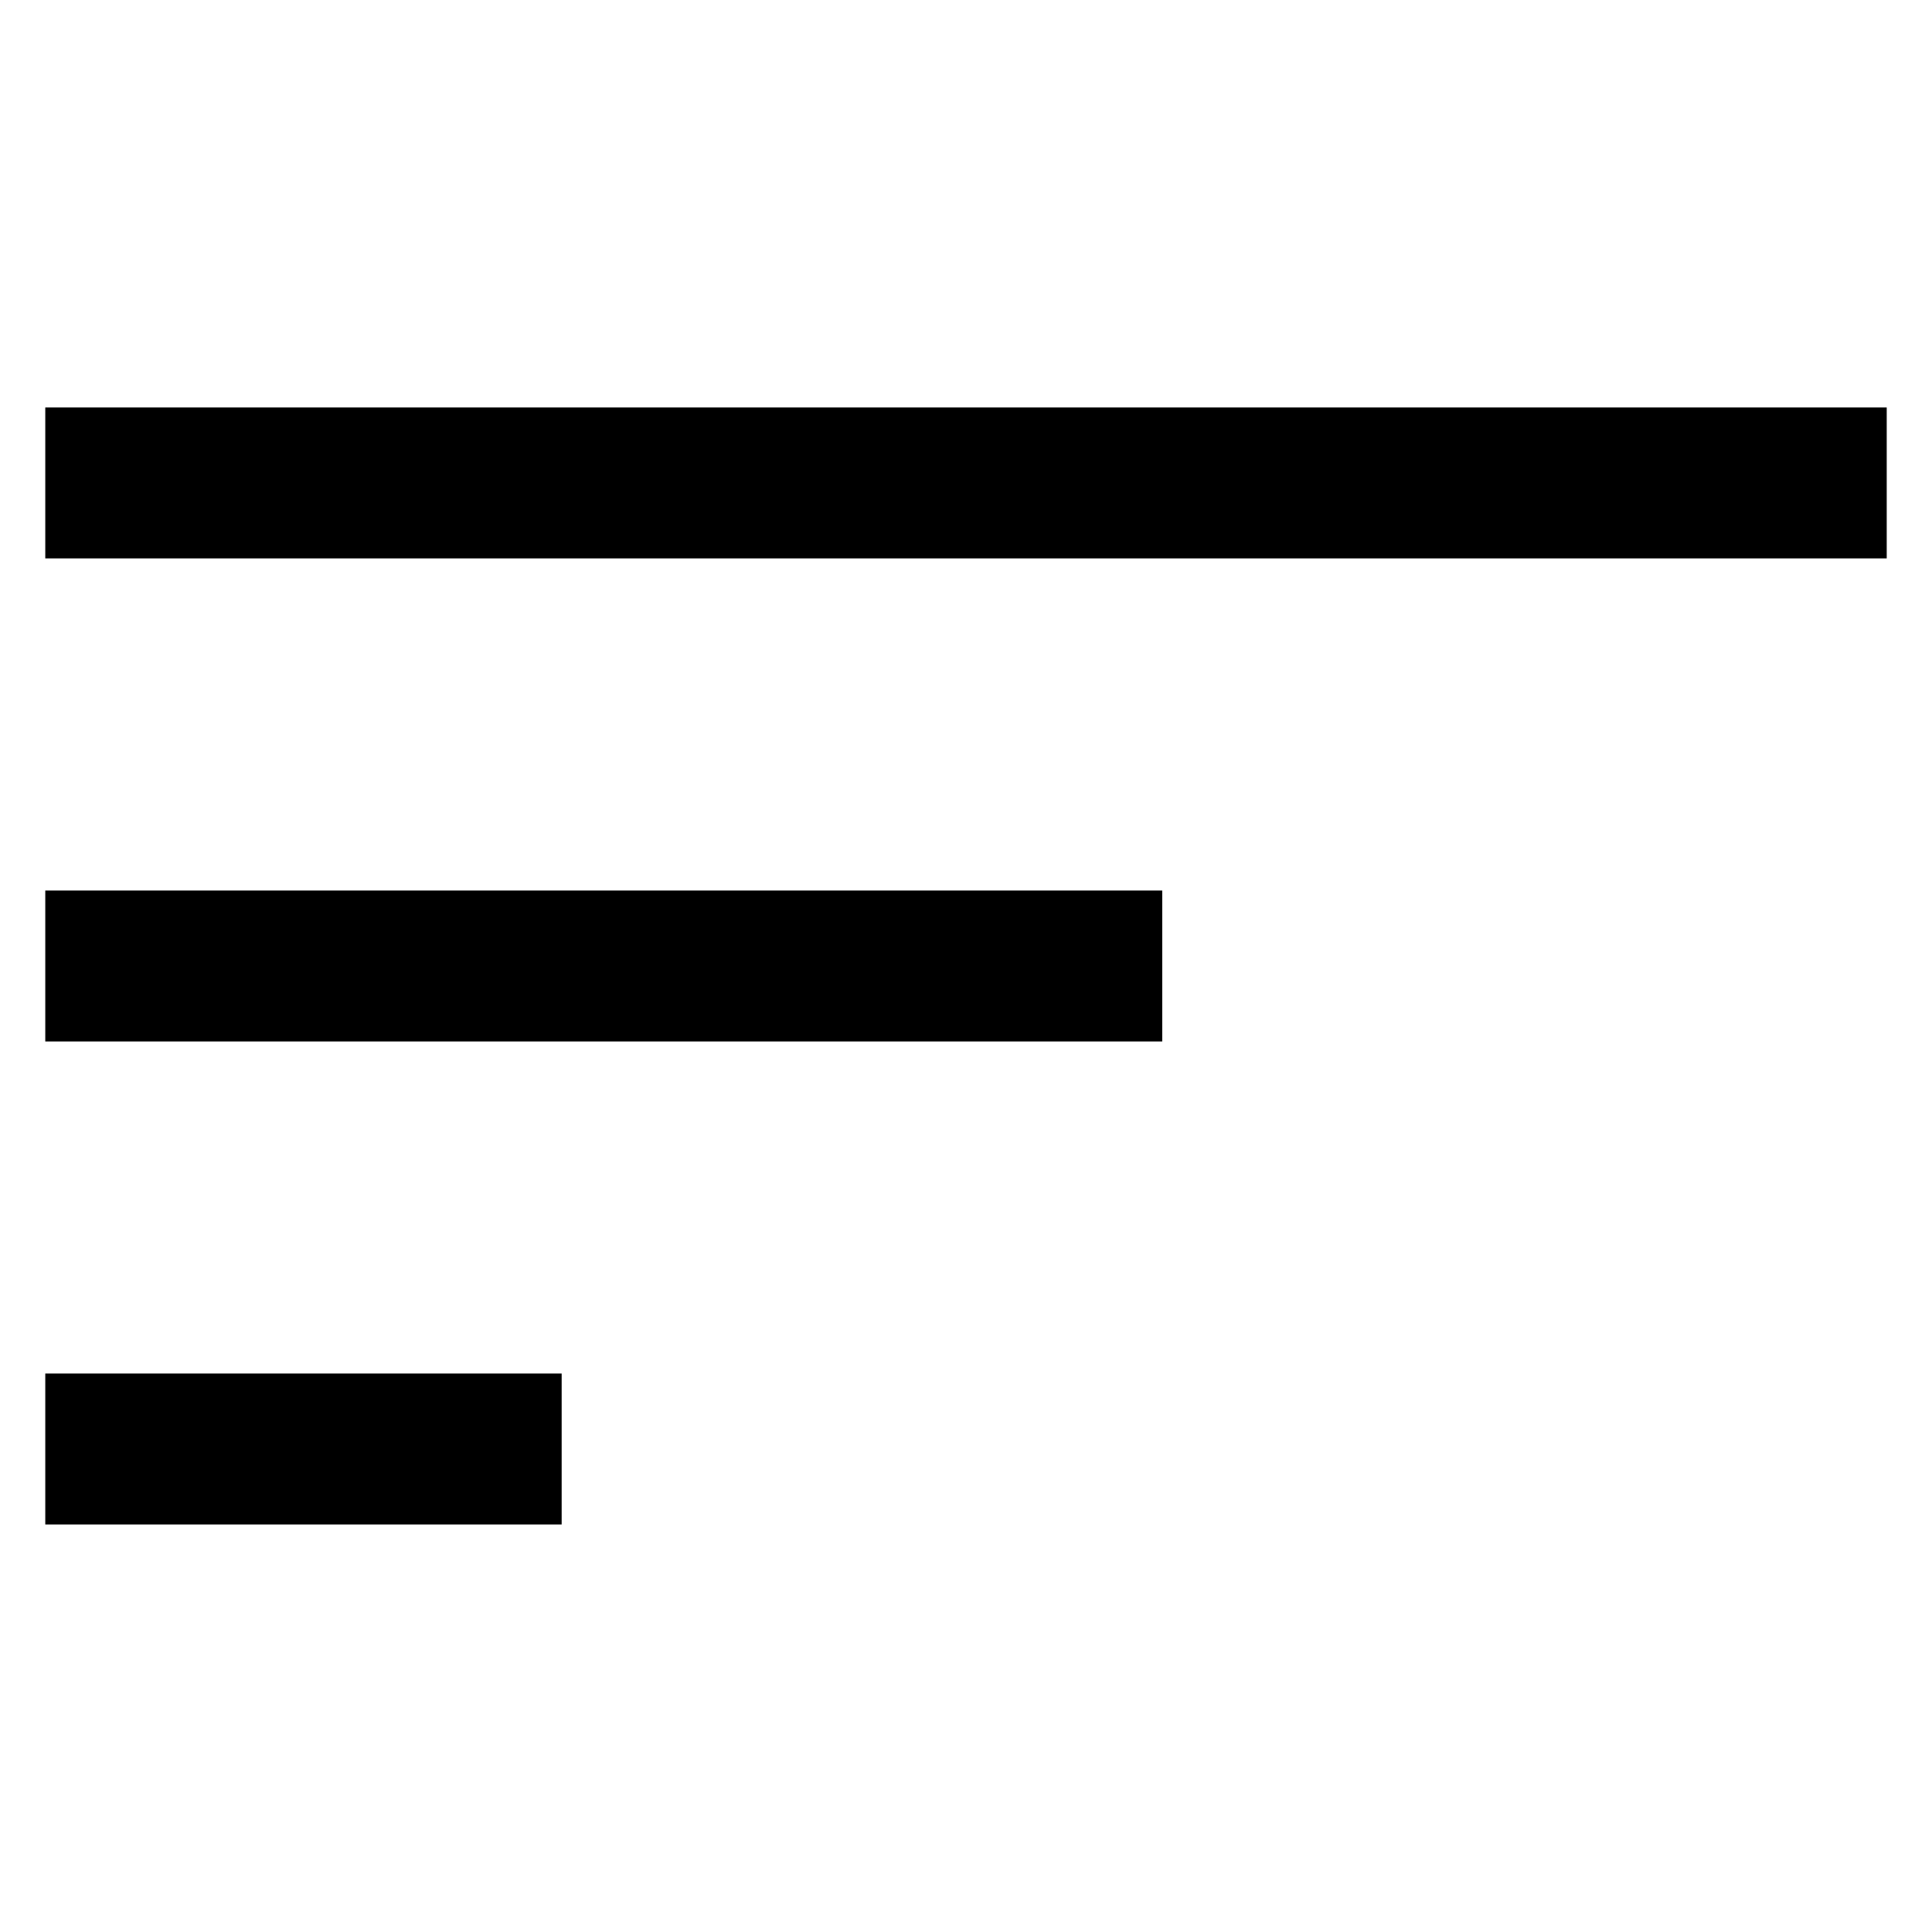
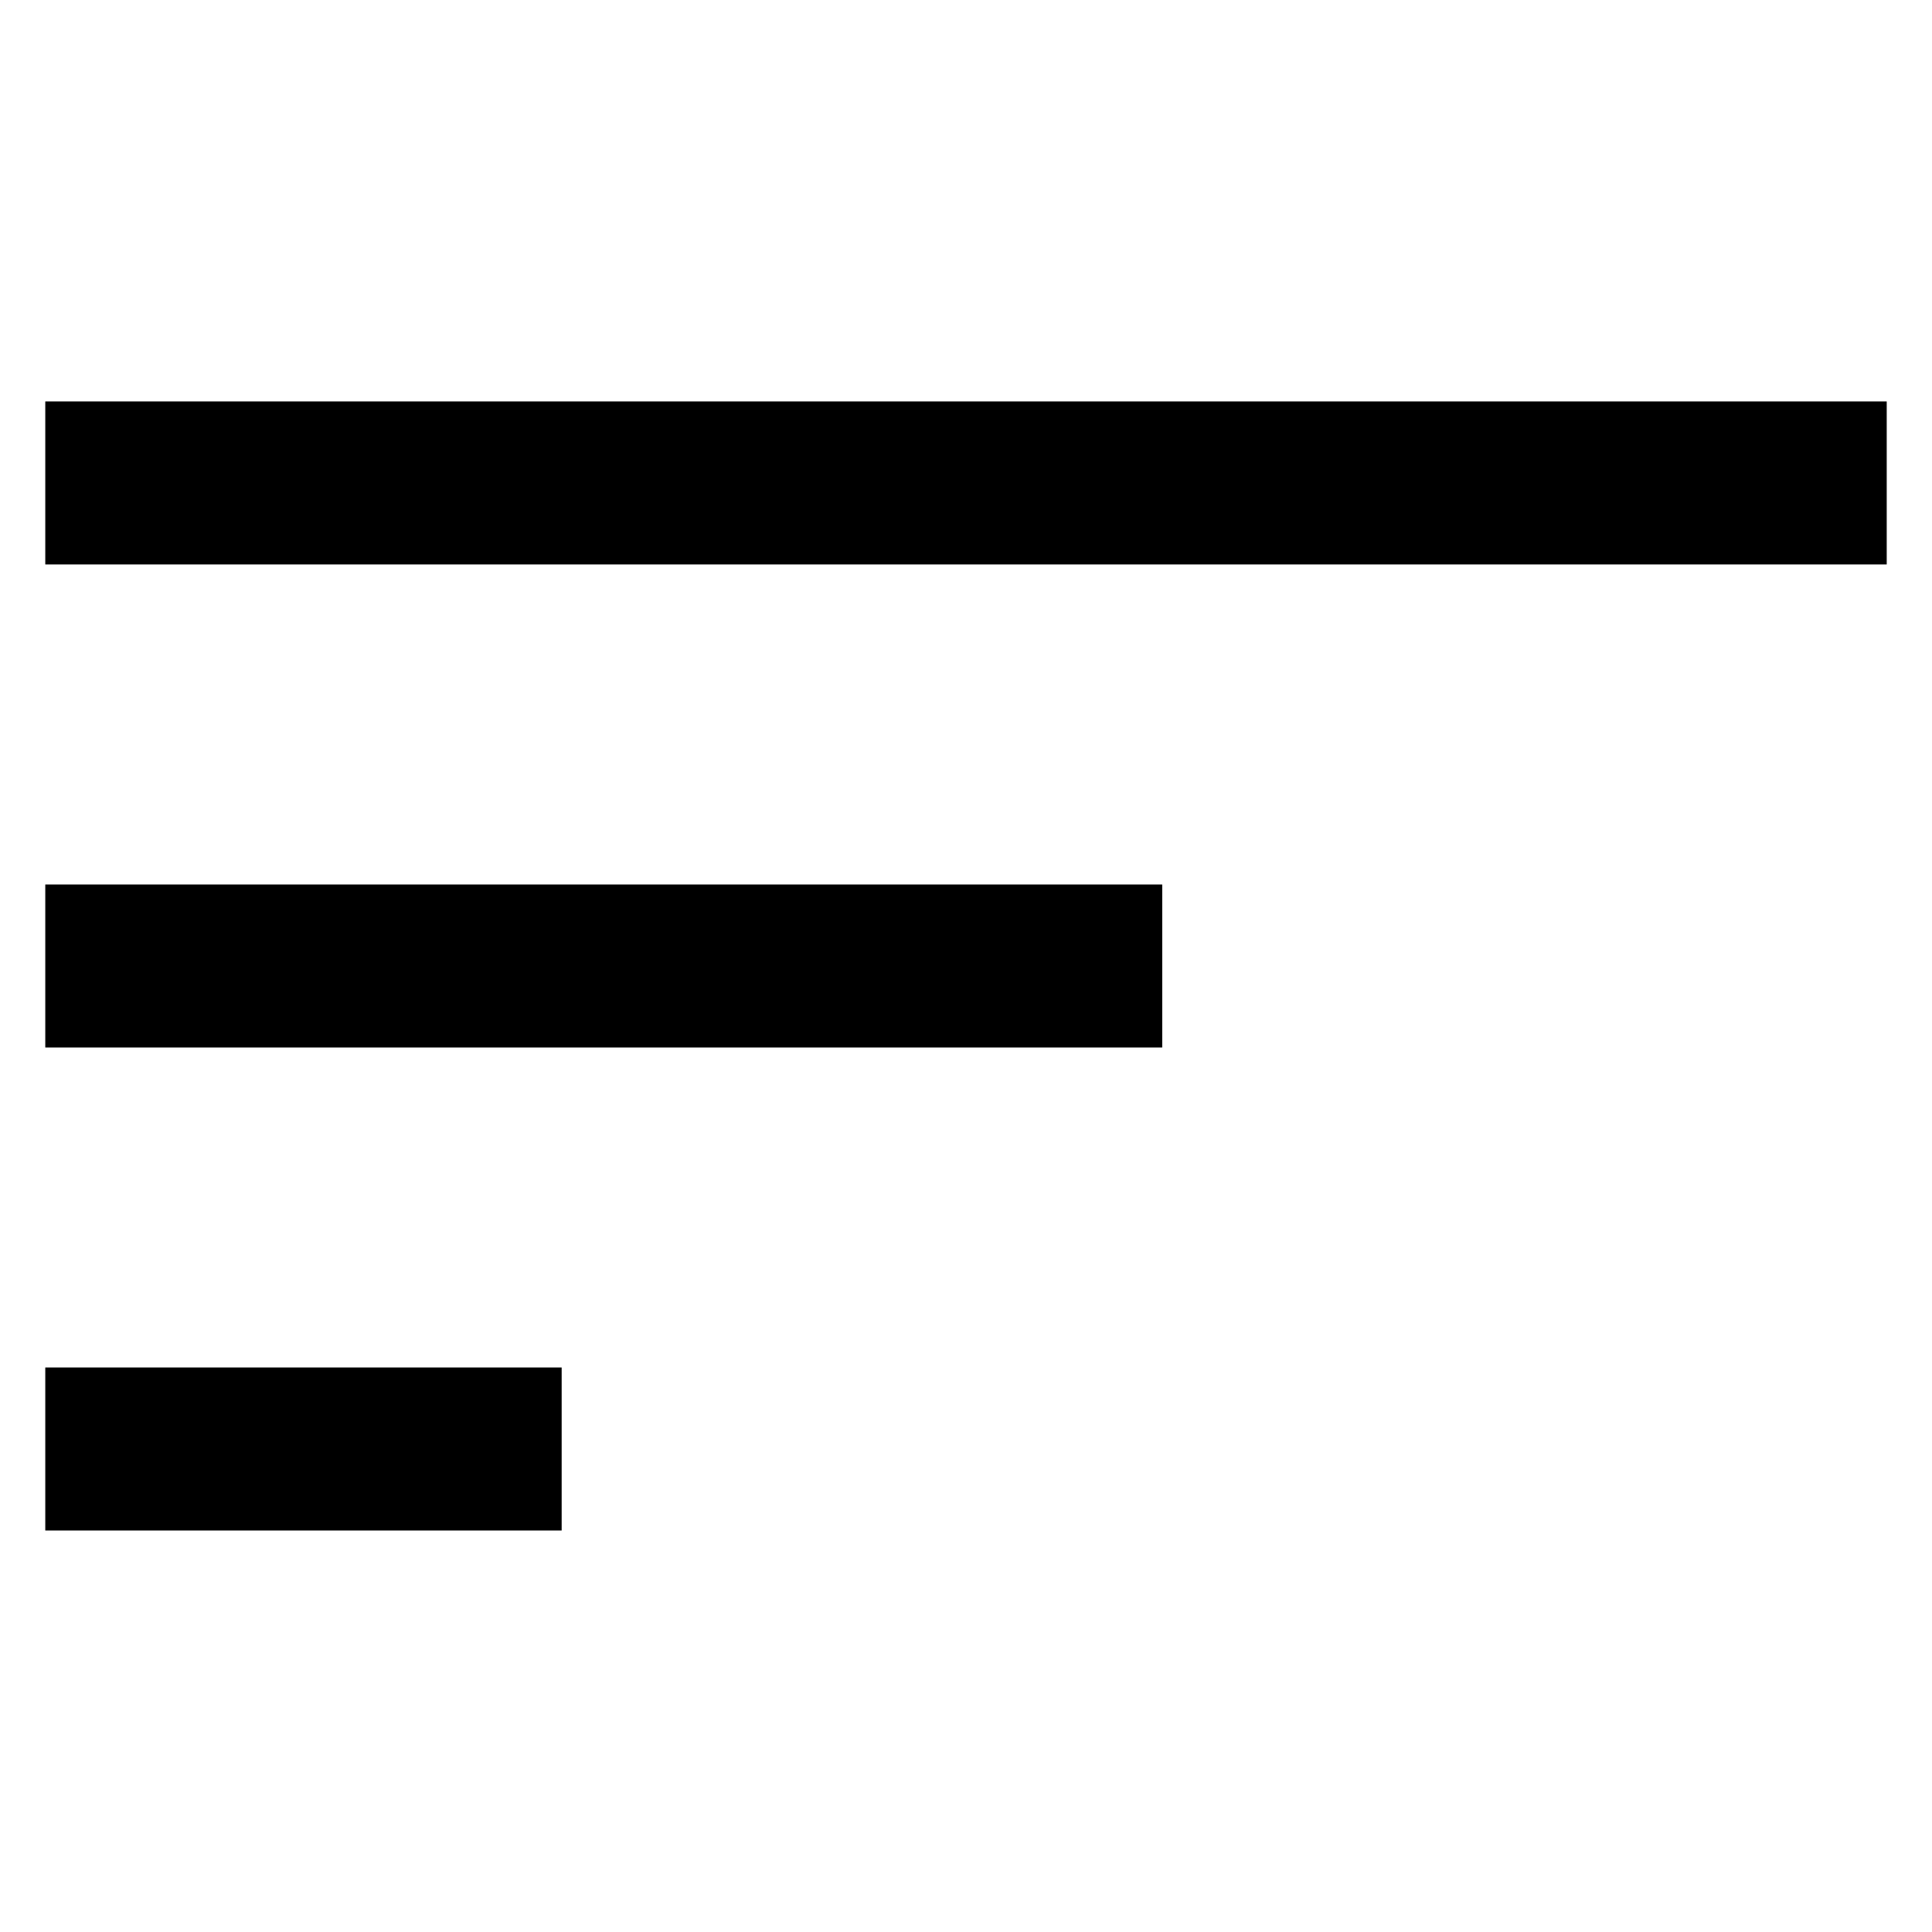
<svg xmlns="http://www.w3.org/2000/svg" width="32" height="32" viewBox="0 0 32 32" fill="none">
-   <rect x="0.75" y="6.749" width="30.5" height="2.5" fill="currentColor" />
-   <rect x="0.75" y="14.75" width="18.5" height="2.5" fill="currentColor" />
-   <rect x="0.75" y="22.75" width="8.553" height="2.5" fill="currentColor" />
+   <rect x="0.75" y="6.649" width="30.5" height="2.7" fill="currentColor" />
+   <rect x="0.75" y="14.65" width="18.5" height="2.7" fill="currentColor" />
+   <rect x="0.75" y="22.65" width="8.553" height="2.7" fill="currentColor" />
</svg>
